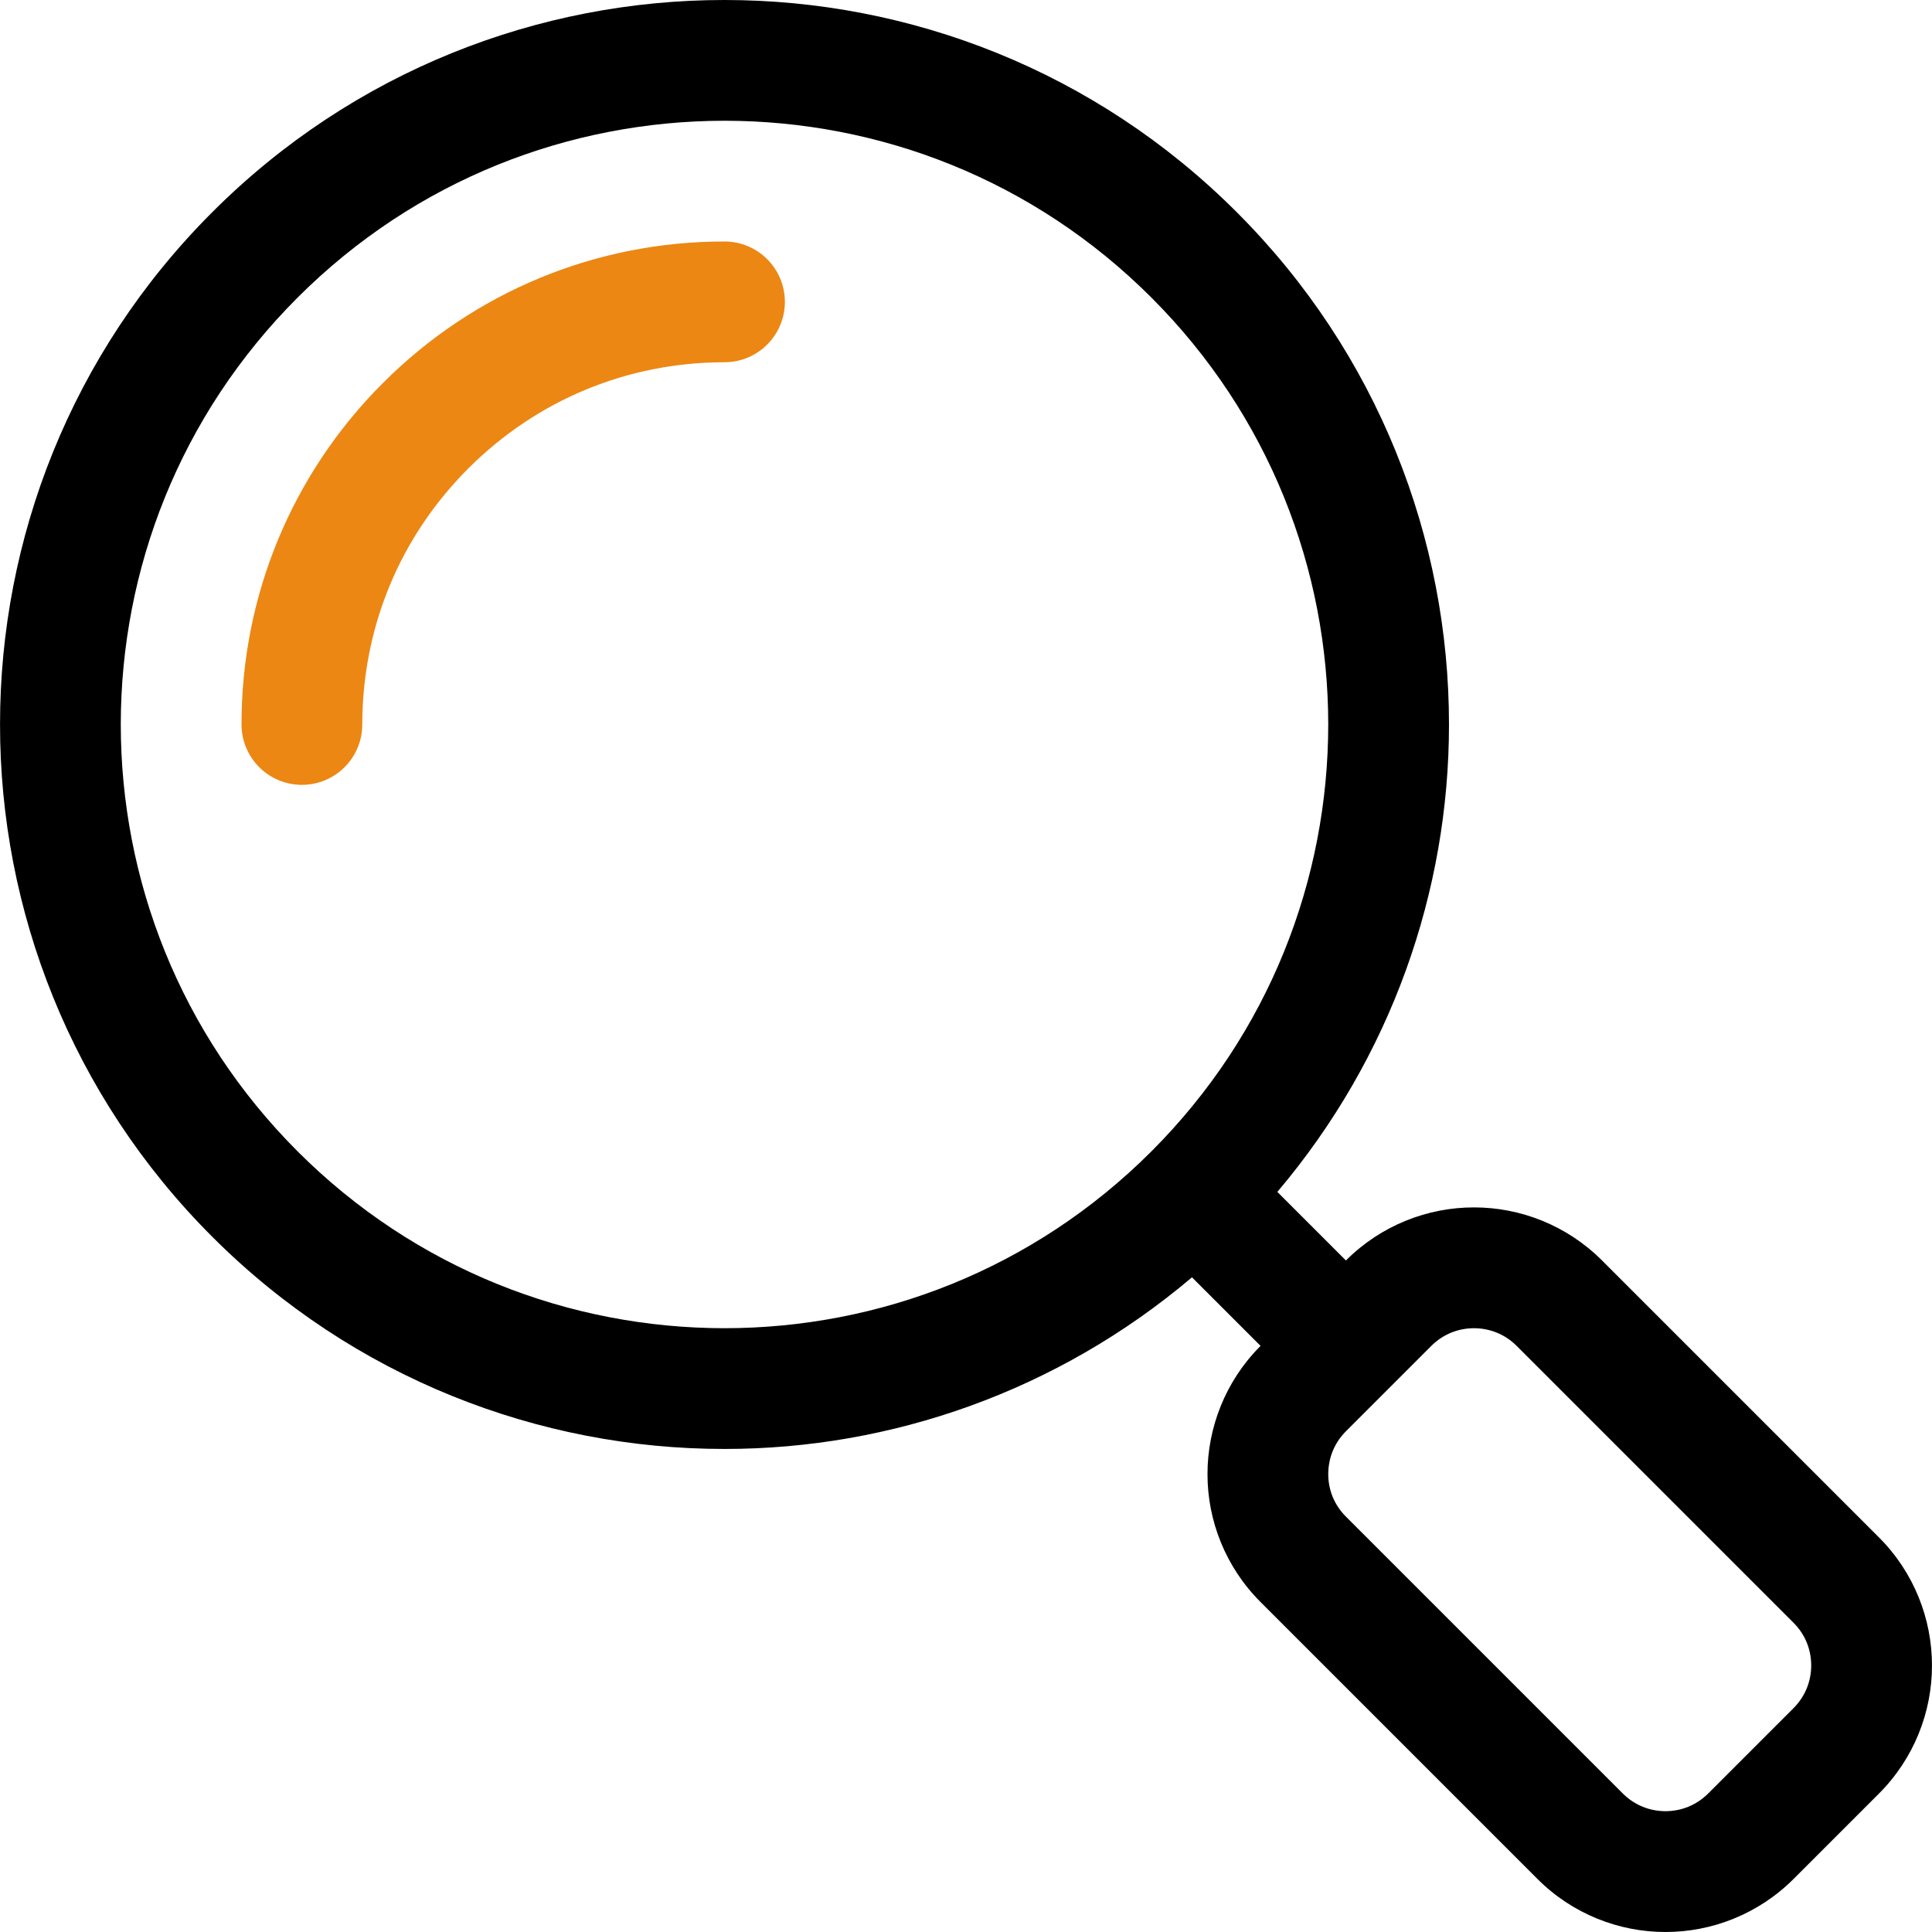
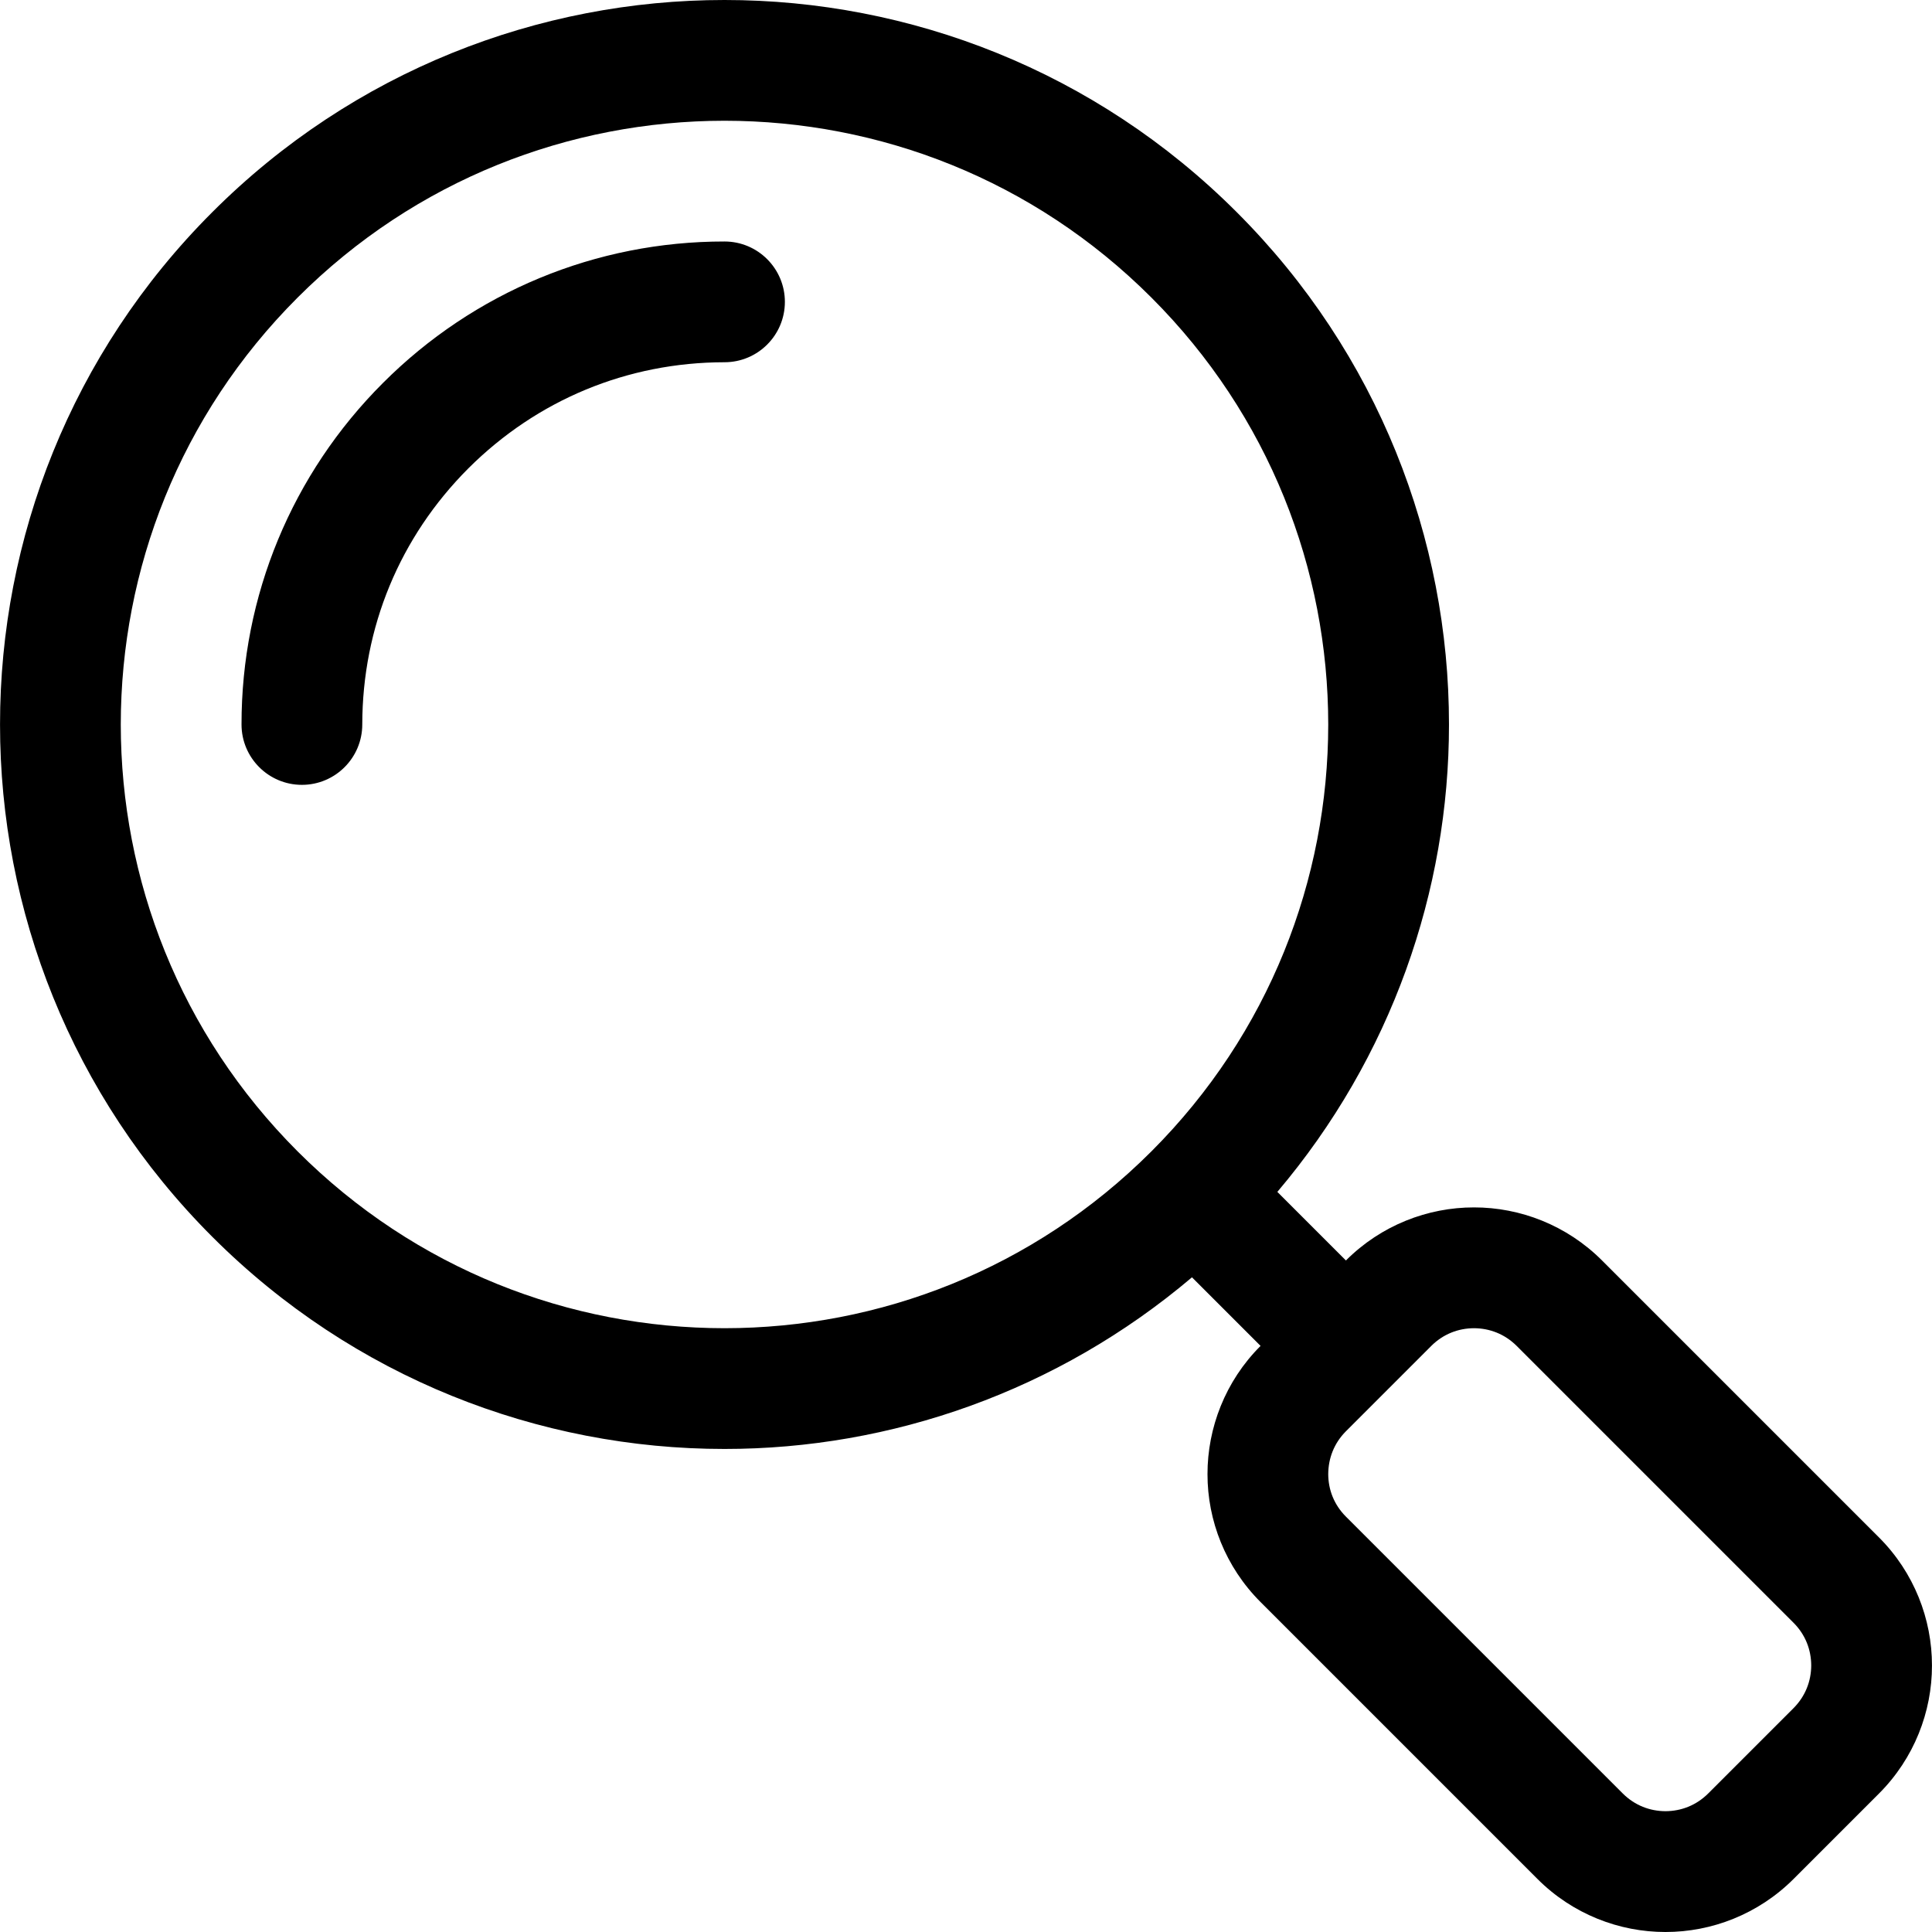
<svg xmlns="http://www.w3.org/2000/svg" version="1.1" id="magnifier" x="0px" y="0px" viewBox="0 0 512.016 512.016" style="enable-background:new 0 0 512.016 512.016;" xml:space="preserve">
  <g>
-     <path style="fill:#ec8713;" d="M192.008,64c-34.08-0.032-66.416,13.376-90.512,37.488C77.368,125.584,63.976,157.936,64.008,192   c0,8.832,7.168,16,16,16s16-7.168,16-16l0,0c0.032-25.744,9.92-49.648,28.112-67.872c18.24-18.192,42.16-28.096,67.888-28.128   c8.832,0,16-7.168,16-16S200.84,64,192.008,64z" />
+     <path d="M192.008,64c-34.08-0.032-66.416,13.376-90.512,37.488C77.368,125.584,63.976,157.936,64.008,192   c0,8.832,7.168,16,16,16s16-7.168,16-16l0,0c0.032-25.744,9.92-49.648,28.112-67.872c18.24-18.192,42.16-28.096,67.888-28.128   c8.832,0,16-7.168,16-16S200.84,64,192.008,64z" />
    <path d="M497.944,407.424L497.944,407.424l-73.376-73.376c-9.328-9.344-21.712-14.08-33.936-14.064   c-12.224-0.016-24.608,4.72-33.936,14.064l-18.176-18.176c30.224-35.664,45.504-79.792,45.488-123.872   c0.016-49.088-18.768-98.32-56.24-135.76C290.328,18.768,241.096-0.016,192.008,0c-49.088-0.016-98.32,18.768-135.76,56.24   C18.776,93.68-0.008,142.912,0.008,192c-0.016,49.088,18.784,98.32,56.24,135.76c37.44,37.456,86.672,56.256,135.76,56.24   c44.08,0.016,88.208-15.264,123.888-45.488l18.176,18.176c-9.376,9.36-14.08,21.792-14.064,34   c-0.016,12.24,4.752,24.592,14.064,33.888l73.376,73.376c9.328,9.344,21.712,14.08,33.936,14.064   c12.224,0.016,24.608-4.72,33.936-14.048l22.624-22.624c9.344-9.328,14.08-21.712,14.064-33.952   C512.024,429.136,507.288,416.752,497.944,407.424z M305.144,305.136c-31.28,31.28-72.128,46.848-113.136,46.864   c-41.008-0.016-81.856-15.584-113.136-46.864C47.608,273.856,32.024,232.992,32.008,192c0.016-41.008,15.584-81.856,46.864-113.136   S151.016,32.016,192.008,32c41.008,0.016,81.856,15.584,113.136,46.864S351.992,150.992,352.008,192   C351.992,232.992,336.424,273.856,305.144,305.136z M480.008,441.376c-0.016,4.144-1.536,8.144-4.688,11.312l-22.624,22.624   c-3.168,3.152-7.168,4.672-11.312,4.688c-4.144-0.016-8.144-1.536-11.312-4.688l-73.376-73.376   c-3.168-3.168-4.672-7.152-4.688-11.248c0.016-4.208,1.536-8.208,4.688-11.376l22.624-22.624c3.168-3.152,7.168-4.672,11.312-4.688   c4.144,0.016,8.144,1.536,11.312,4.688l73.376,73.376l11.312-11.312l-11.312,11.312   C478.472,433.216,479.992,437.216,480.008,441.376z" />
  </g>
  <g>
</g>
  <g>
</g>
  <g>
</g>
  <g>
</g>
  <g>
</g>
  <g>
</g>
  <g>
</g>
  <g>
</g>
  <g>
</g>
  <g>
</g>
  <g>
</g>
  <g>
</g>
  <g>
</g>
  <g>
</g>
  <g>
</g>
</svg>
